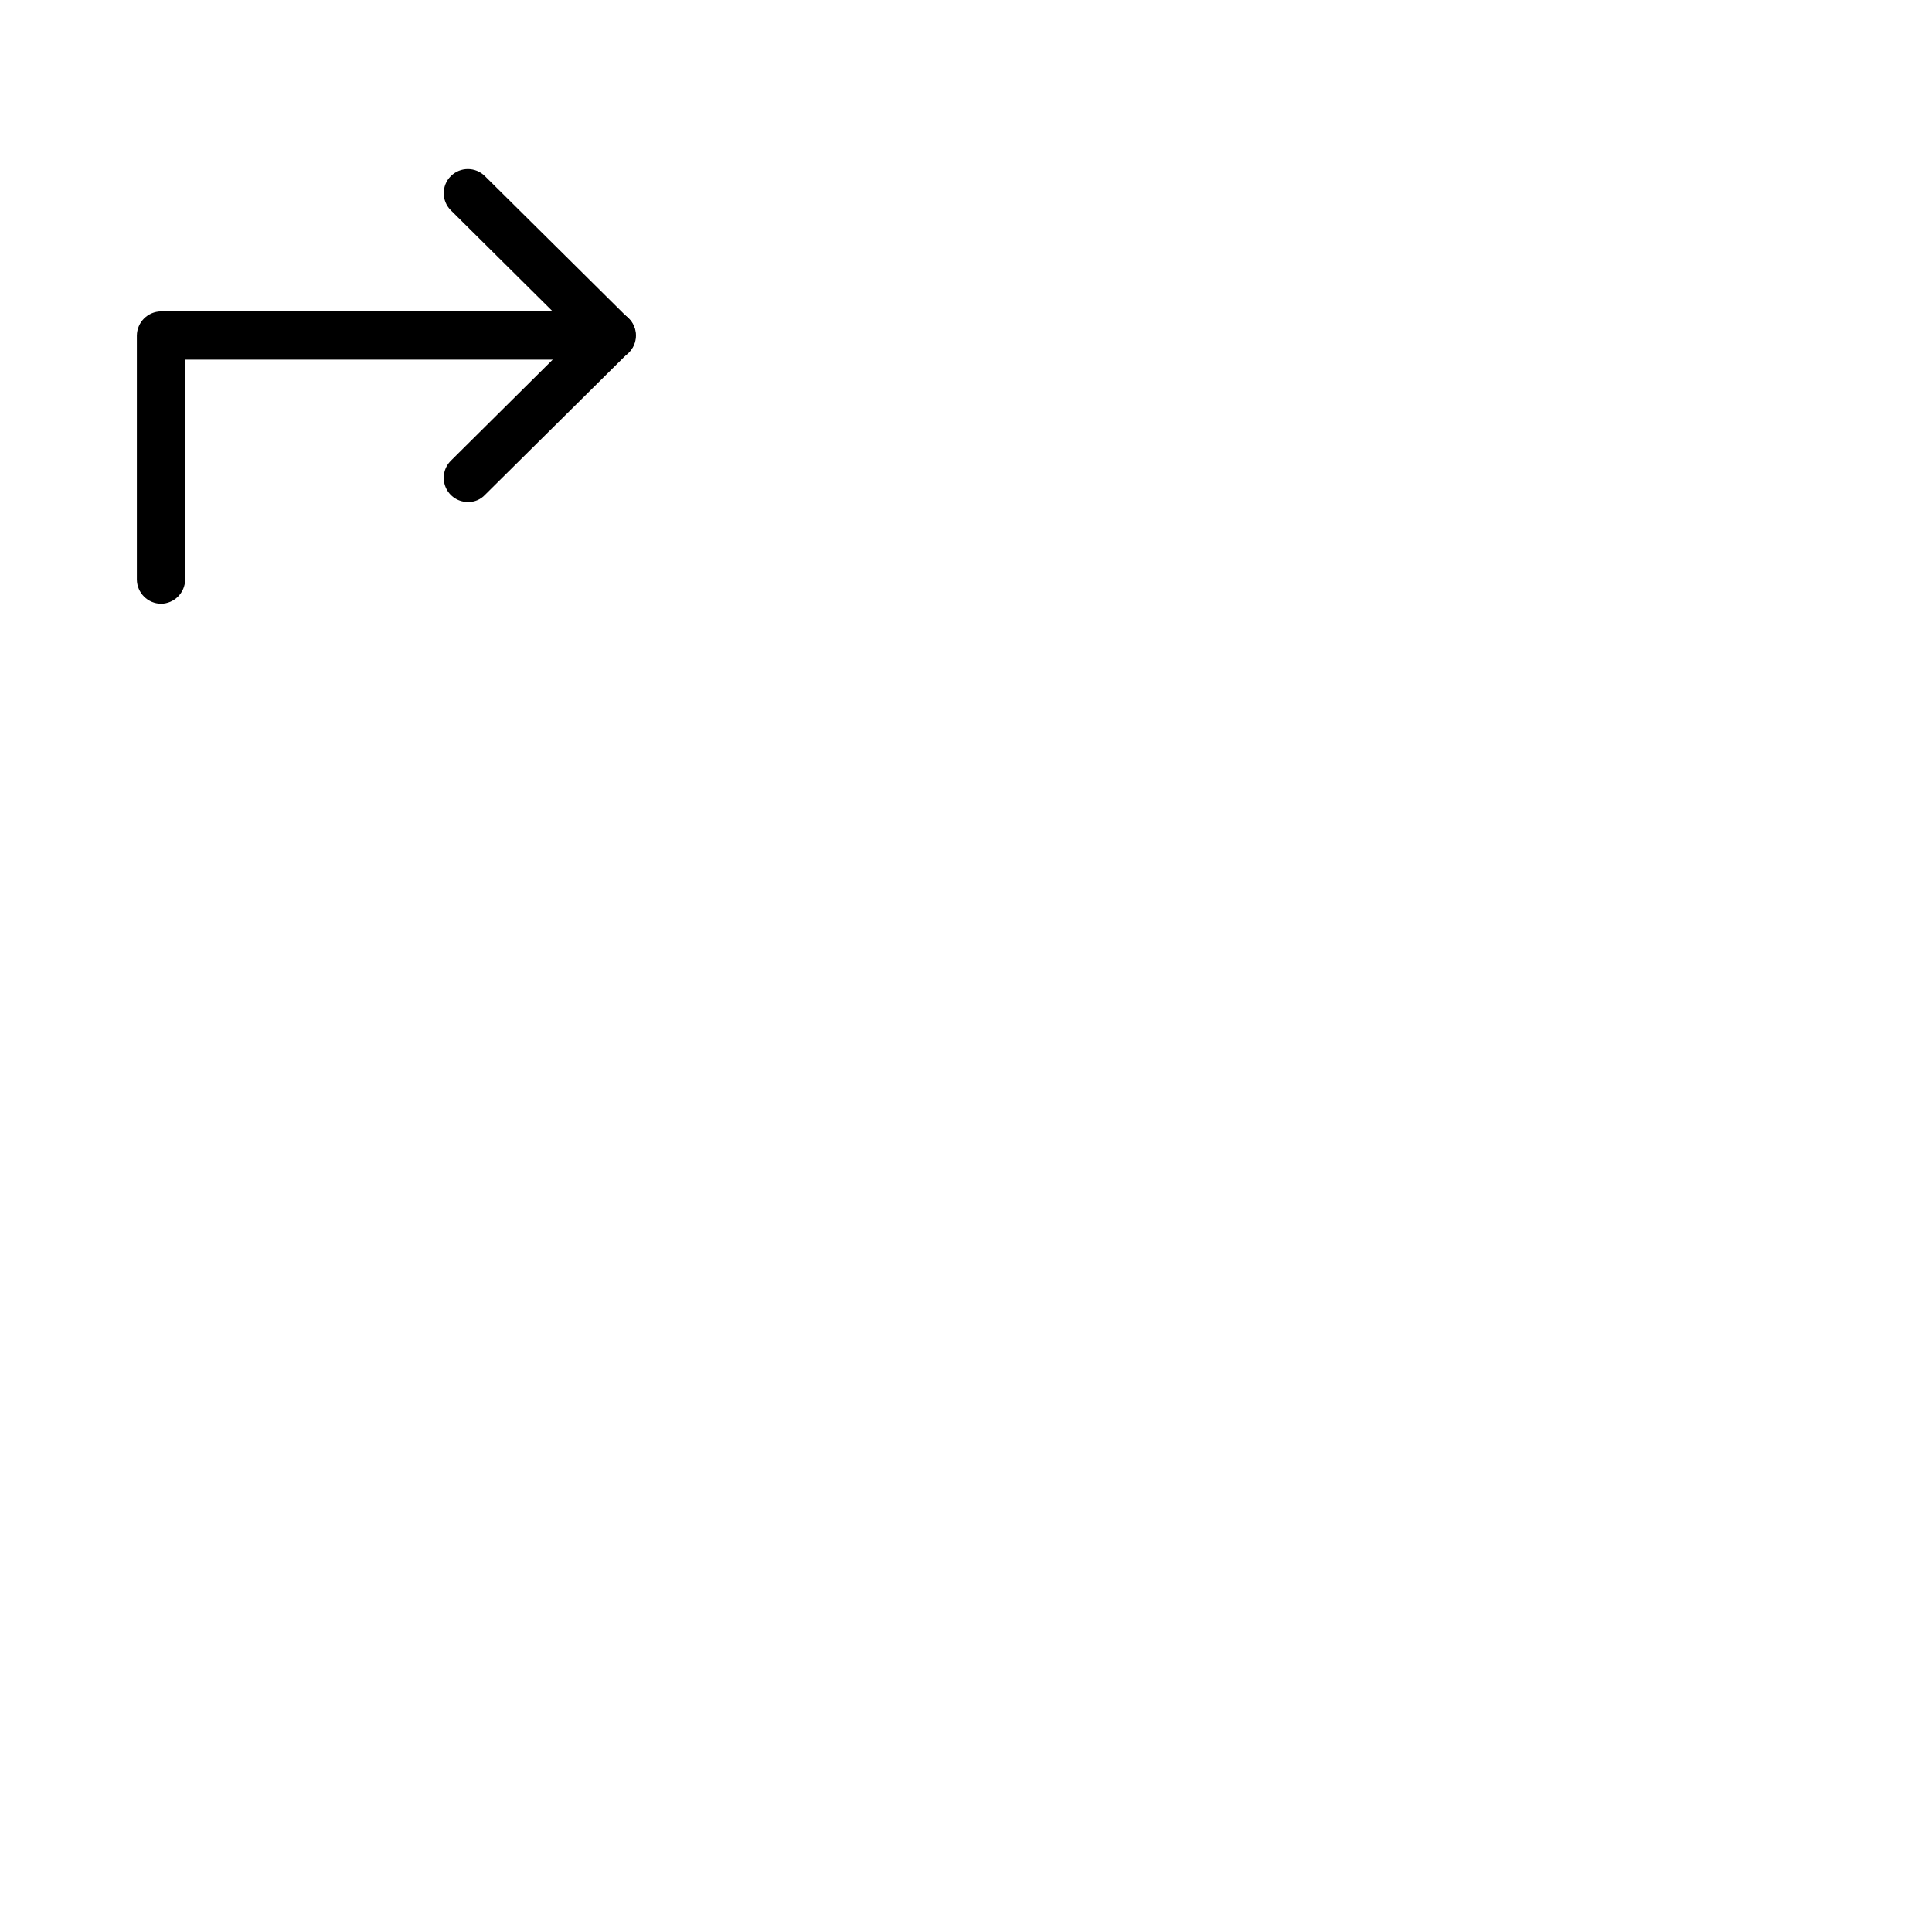
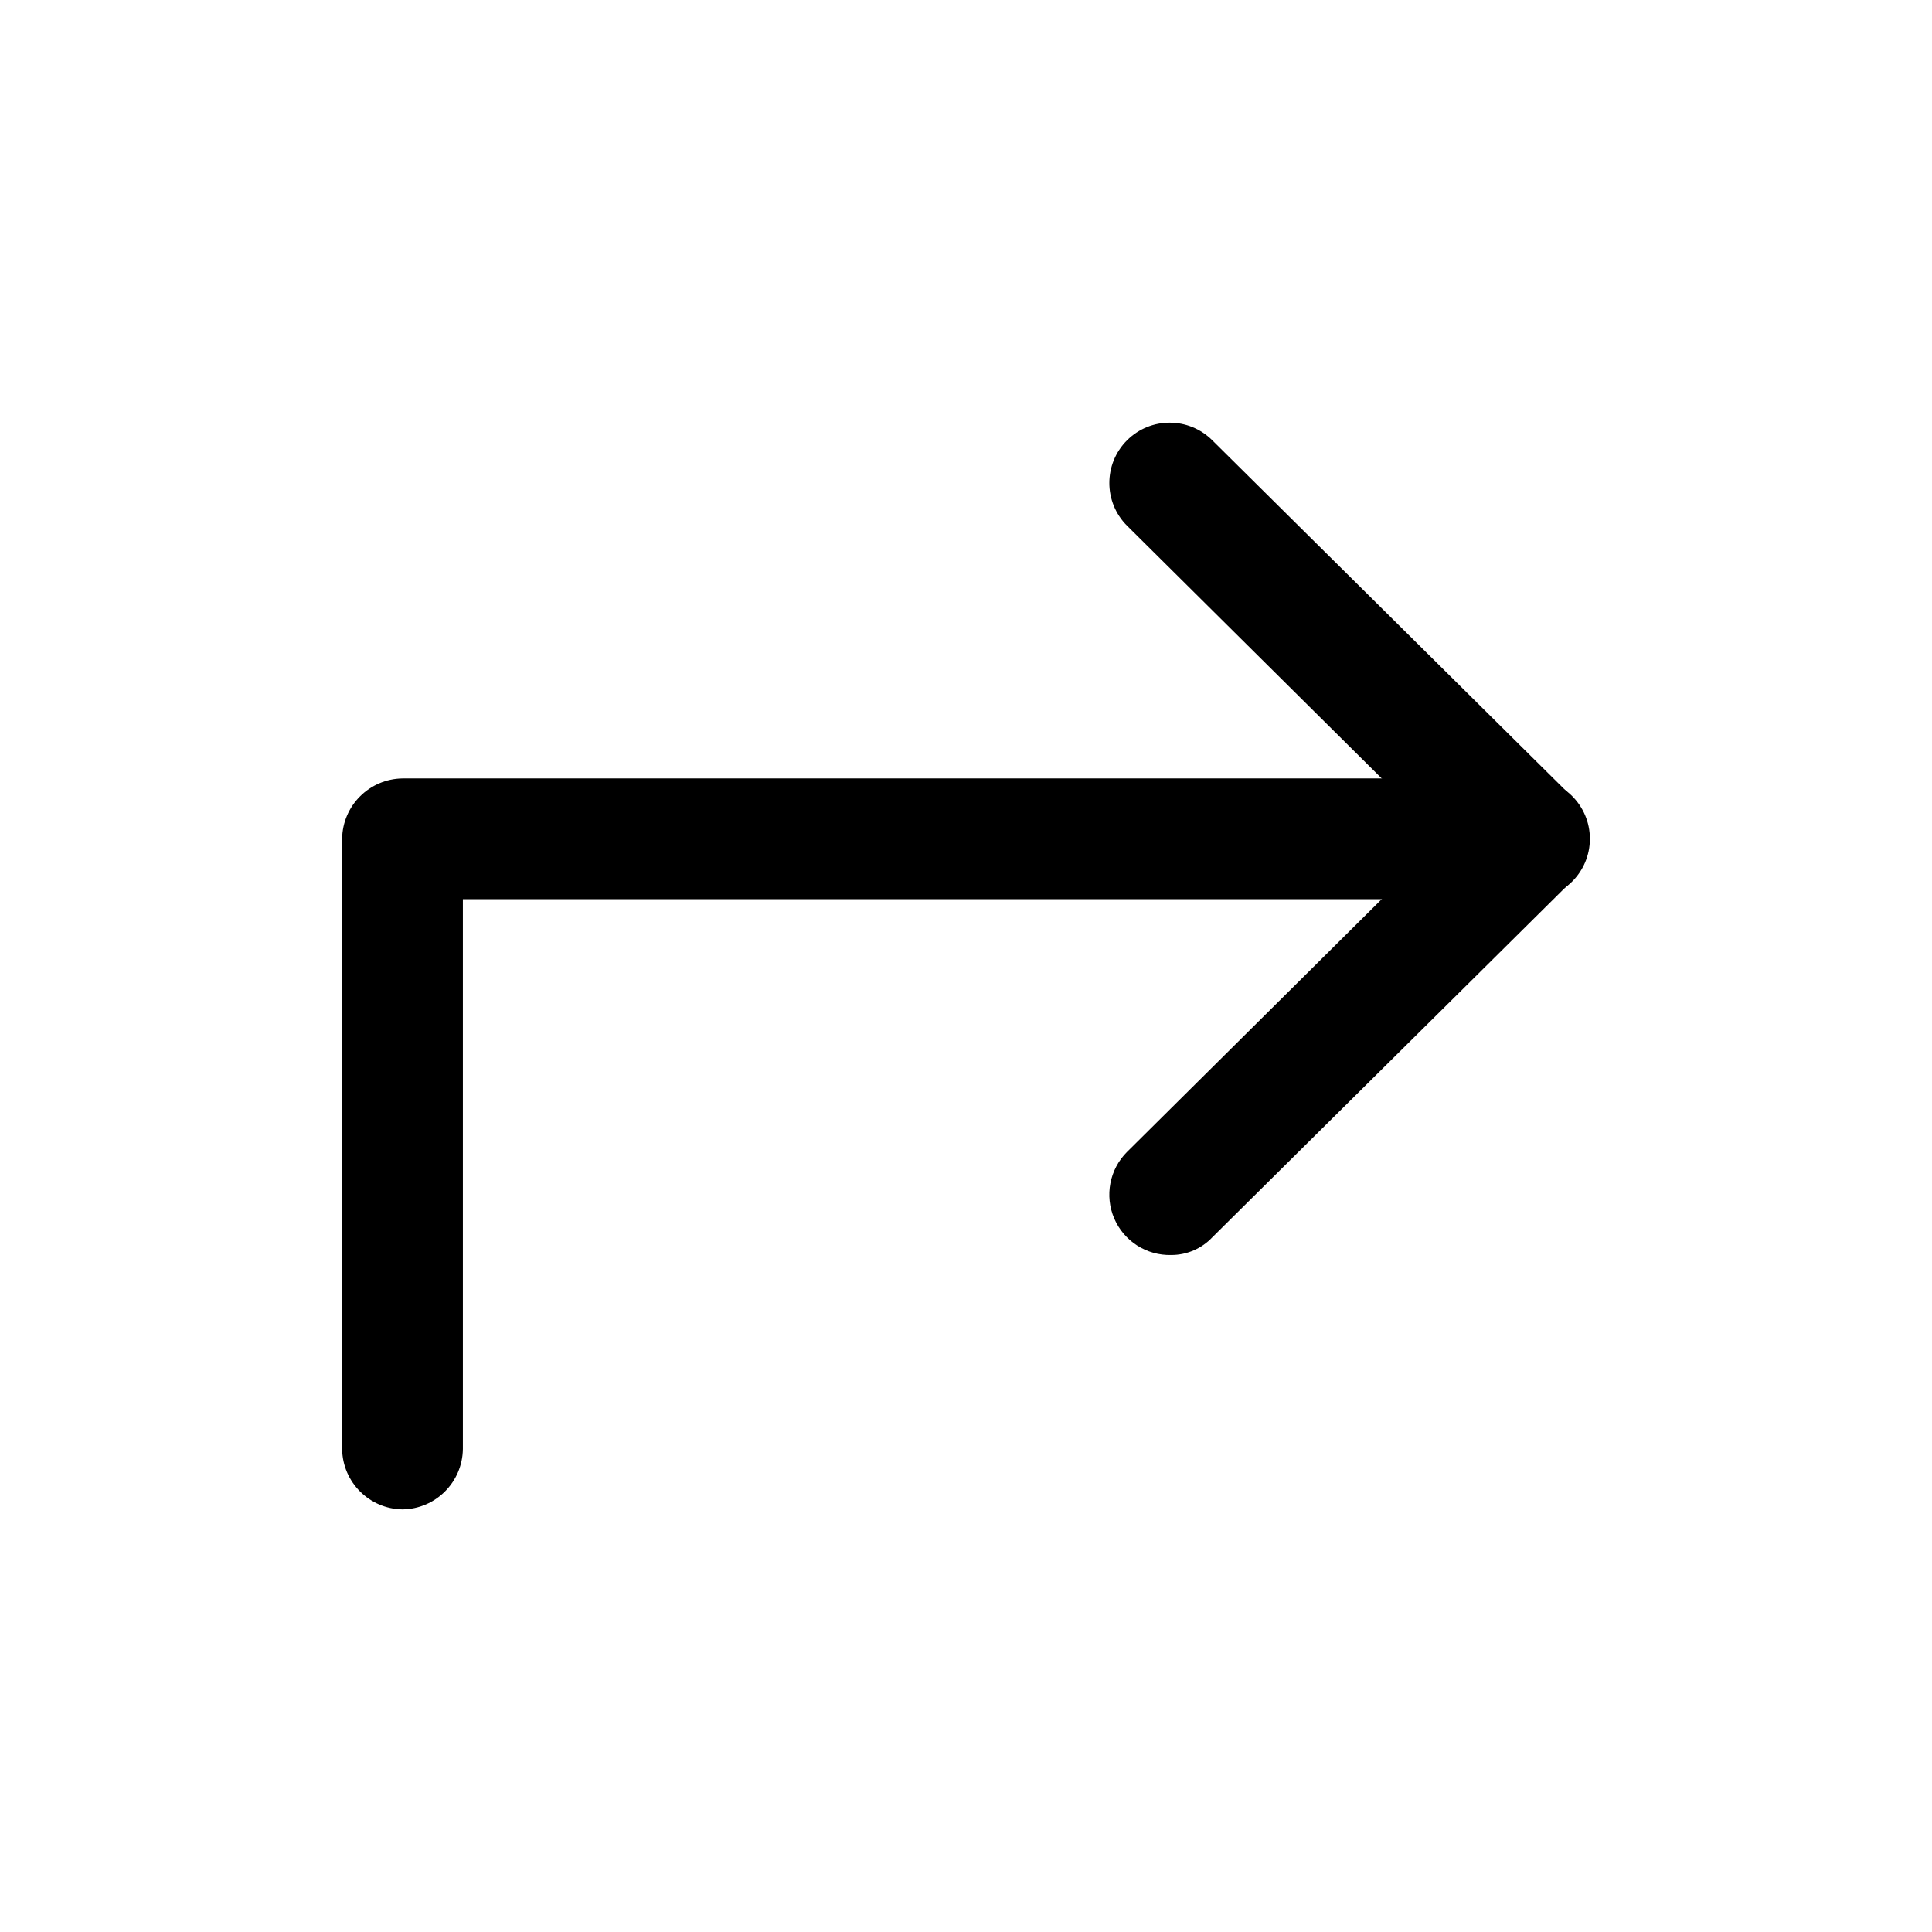
- <svg xmlns="http://www.w3.org/2000/svg" viewBox="0 0 60 60">
+ <svg xmlns="http://www.w3.org/2000/svg" viewBox="0 0 24 24">
  <g id="reply">
    <path d="M14.55,15.59A.75.75,0,0,1,14,14.31l3.92-3.89L14,6.53a.75.75,0,0,1,0-1.06.75.75,0,0,1,1.06,0l4.46,4.42a.75.75,0,0,1,0,1.06l-4.46,4.42A.7.7,0,0,1,14.55,15.59Z" />
    <path d="M5,18.75A.76.76,0,0,1,4.25,18V10.42A.76.76,0,0,1,5,9.67H19a.75.75,0,0,1,0,1.5H5.75V18A.76.76,0,0,1,5,18.75Z" />
  </g>
</svg>
